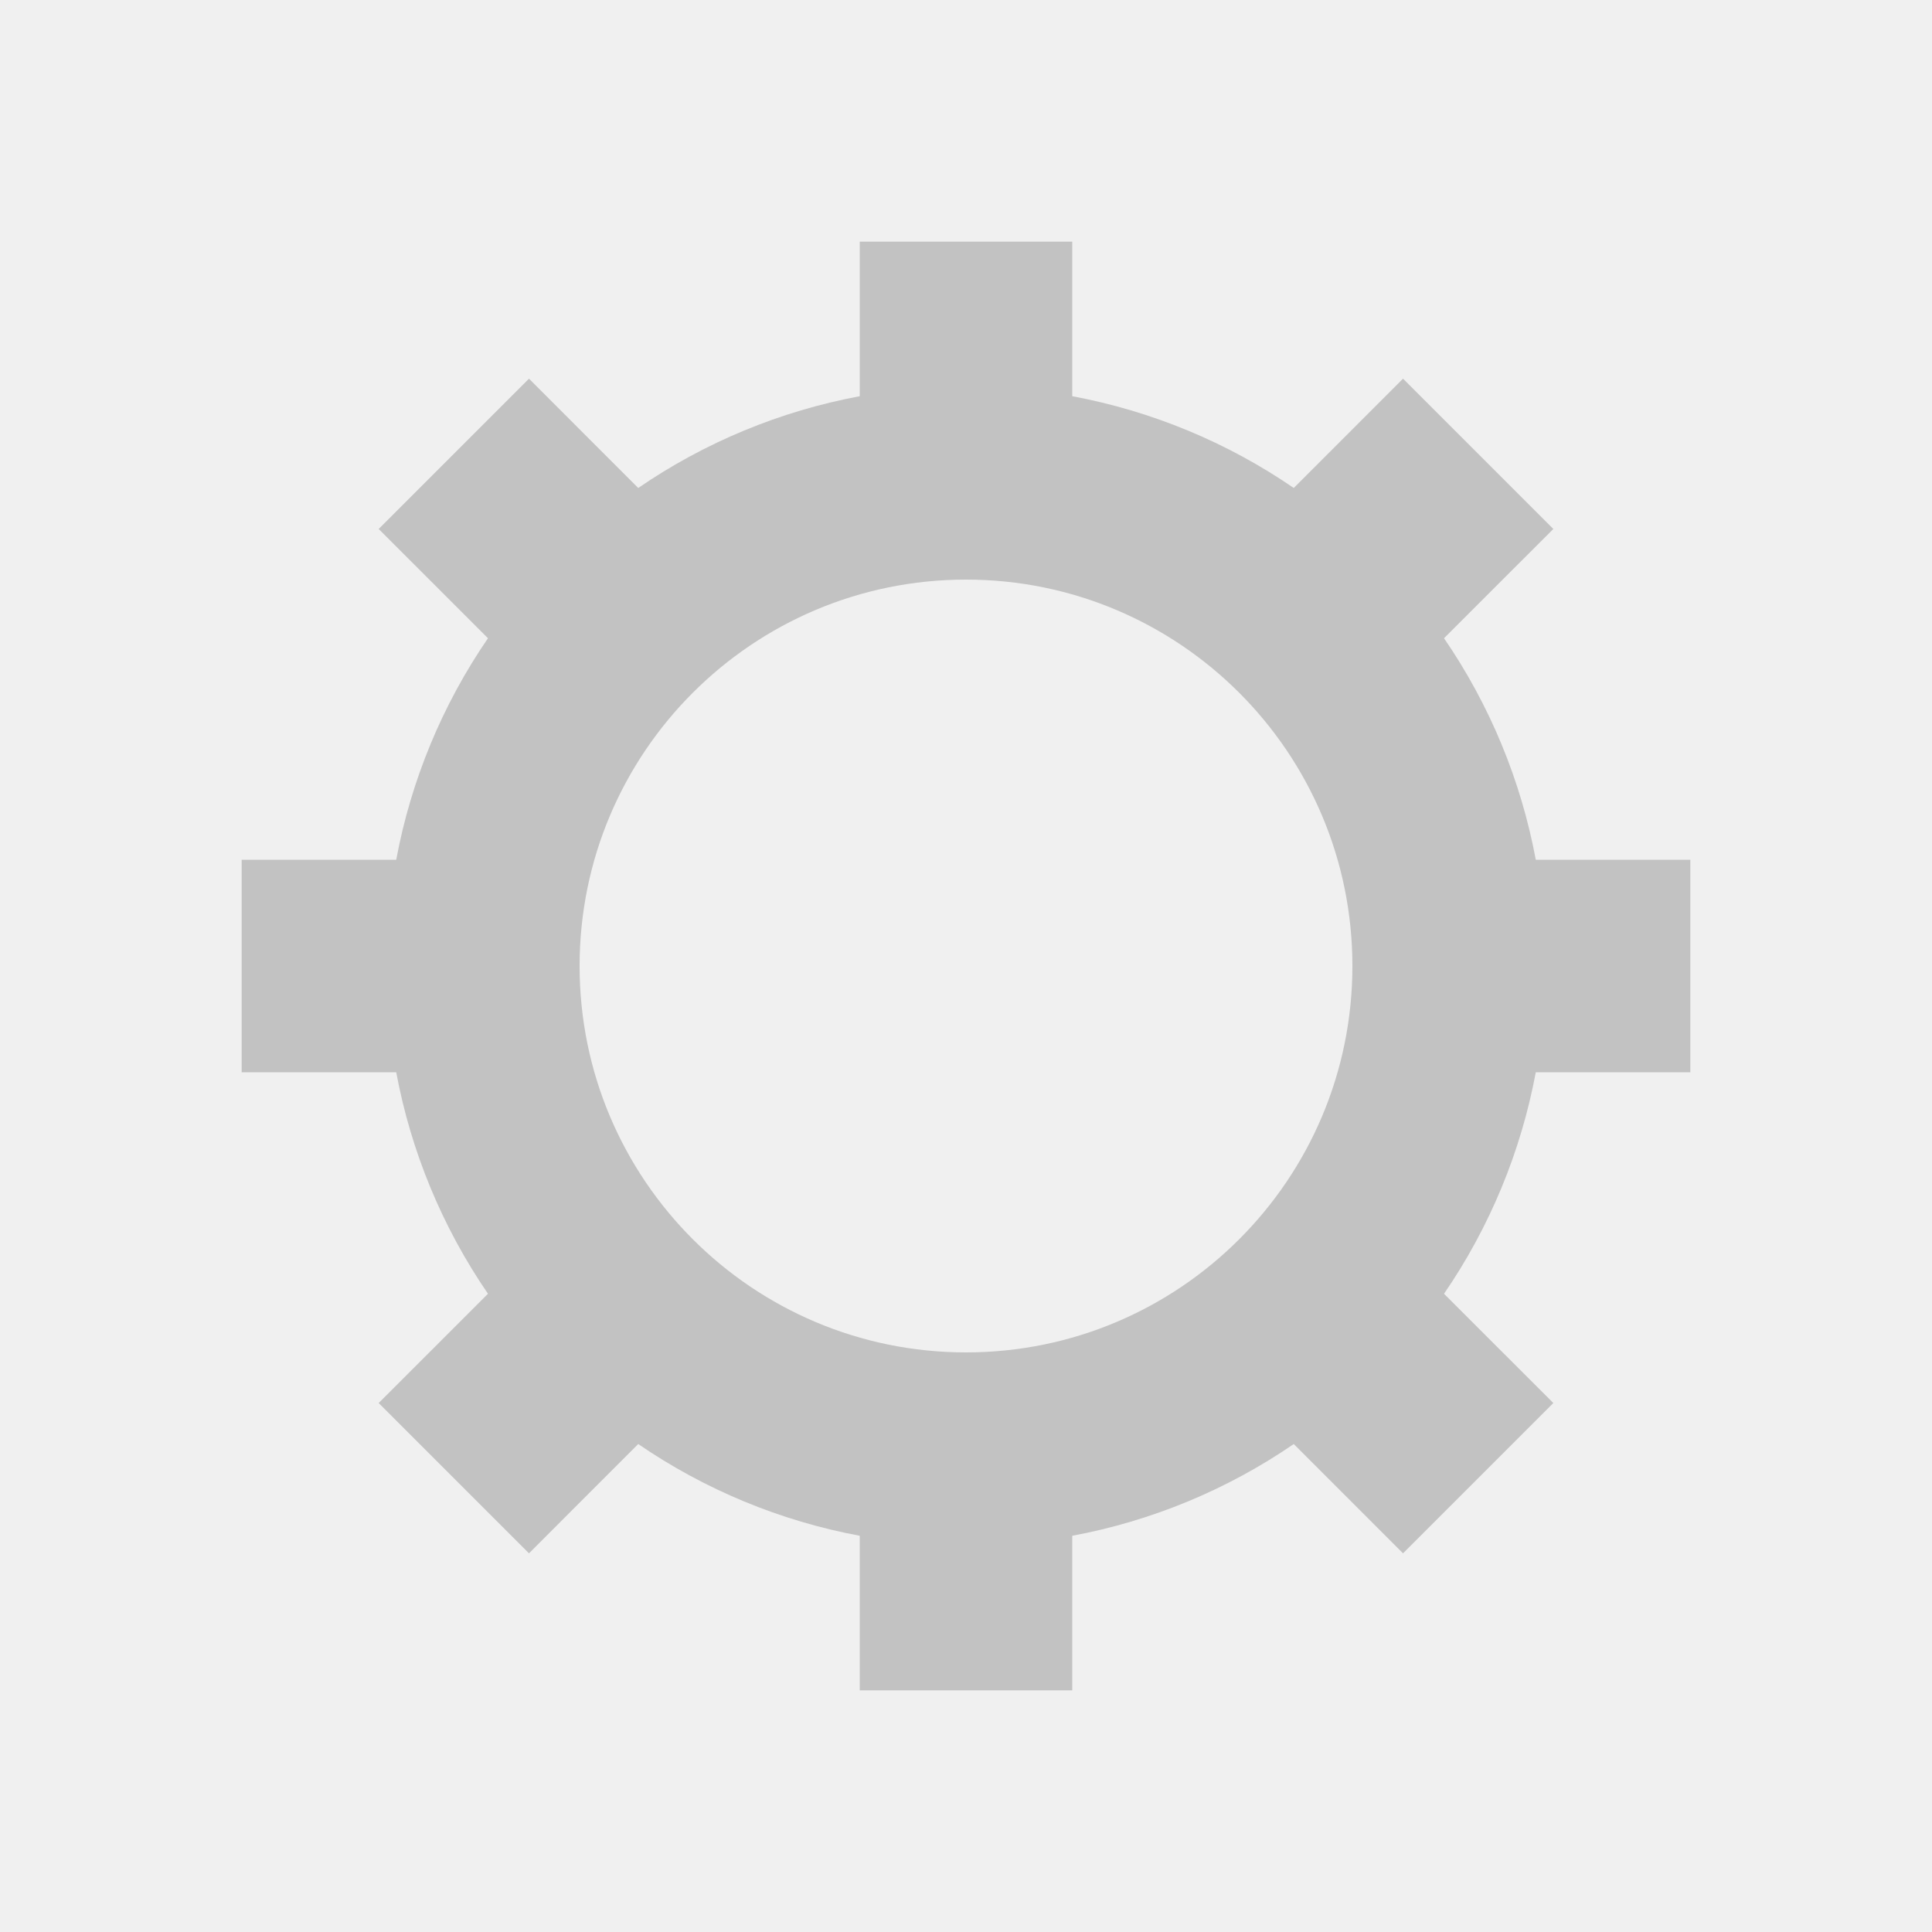
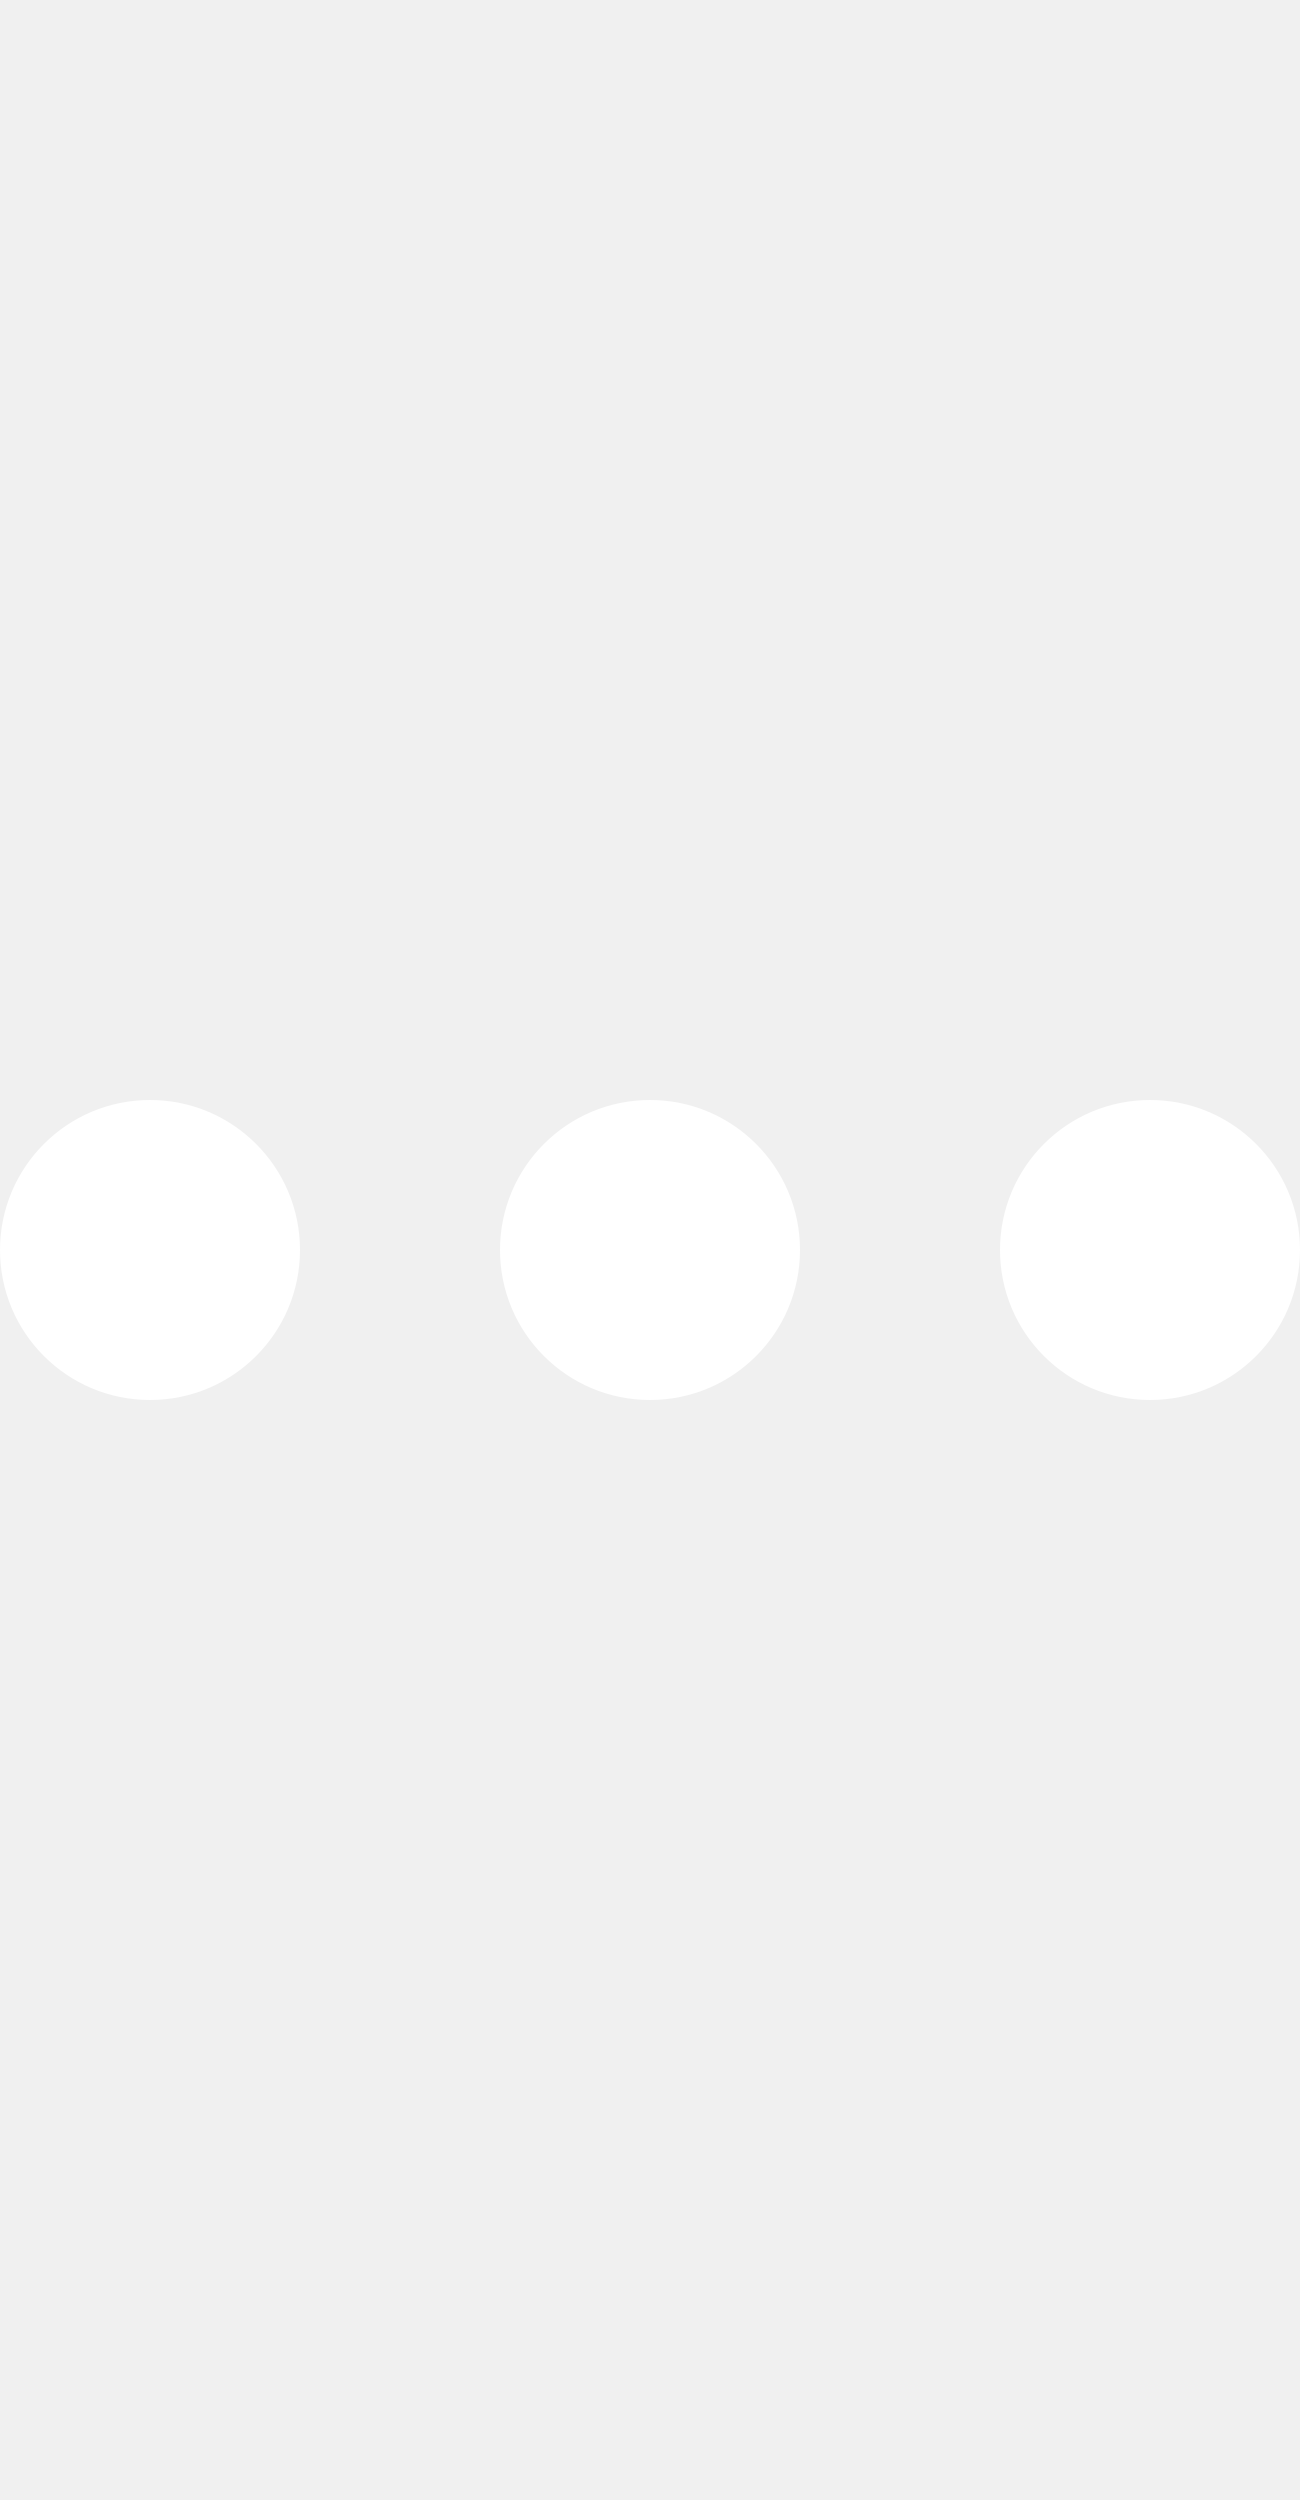
- <svg xmlns="http://www.w3.org/2000/svg" style="margin: auto; background: none; display: block; shape-rendering: auto;" width="200px" height="200px" viewBox="0 0 100 100" preserveAspectRatio="xMidYMid">
-   <g transform="translate(50 50)">
-     <g>
-       <animateTransform attributeName="transform" type="rotate" values="0;45" keyTimes="0;1" dur="0.2s" repeatCount="indefinite" />
-       <path d="M29.492 -5.5 L37.492 -5.5 L37.492 5.5 L29.492 5.5 A30 30 0 0 1 24.743 16.965 L24.743 16.965 L30.4 22.621 L22.621 30.4 L16.965 24.743 A30 30 0 0 1 5.5 29.492 L5.5 29.492 L5.5 37.492 L-5.5 37.492 L-5.5 29.492 A30 30 0 0 1 -16.965 24.743 L-16.965 24.743 L-22.621 30.4 L-30.4 22.621 L-24.743 16.965 A30 30 0 0 1 -29.492 5.5 L-29.492 5.5 L-37.492 5.5 L-37.492 -5.5 L-29.492 -5.5 A30 30 0 0 1 -24.743 -16.965 L-24.743 -16.965 L-30.4 -22.621 L-22.621 -30.4 L-16.965 -24.743 A30 30 0 0 1 -5.5 -29.492 L-5.5 -29.492 L-5.5 -37.492 L5.5 -37.492 L5.5 -29.492 A30 30 0 0 1 16.965 -24.743 L16.965 -24.743 L22.621 -30.4 L30.4 -22.621 L24.743 -16.965 A30 30 0 0 1 29.492 -5.5 M0 -20A20 20 0 1 0 0 20 A20 20 0 1 0 0 -20" fill="#c2c2c2" />
-     </g>
-   </g>
+ <svg xmlns="http://www.w3.org/2000/svg" version="1.1" id="L4" x="0px" y="0px" viewBox="0 0 52 100" enable-background="new 0 0 0 0" xml:space="preserve">
+   <circle fill="#fff" stroke="none" cx="6" cy="50" r="6">
+     <animate attributeName="opacity" dur="1s" values="0;1;0" repeatCount="indefinite" begin="0.1" />
+   </circle>
+   <circle fill="#fff" stroke="none" cx="26" cy="50" r="6">
+     <animate attributeName="opacity" dur="1s" values="0;1;0" repeatCount="indefinite" begin="0.2" />
+   </circle>
+   <circle fill="#fff" stroke="none" cx="46" cy="50" r="6">
+     <animate attributeName="opacity" dur="1s" values="0;1;0" repeatCount="indefinite" begin="0.3" />
+   </circle>
</svg>
